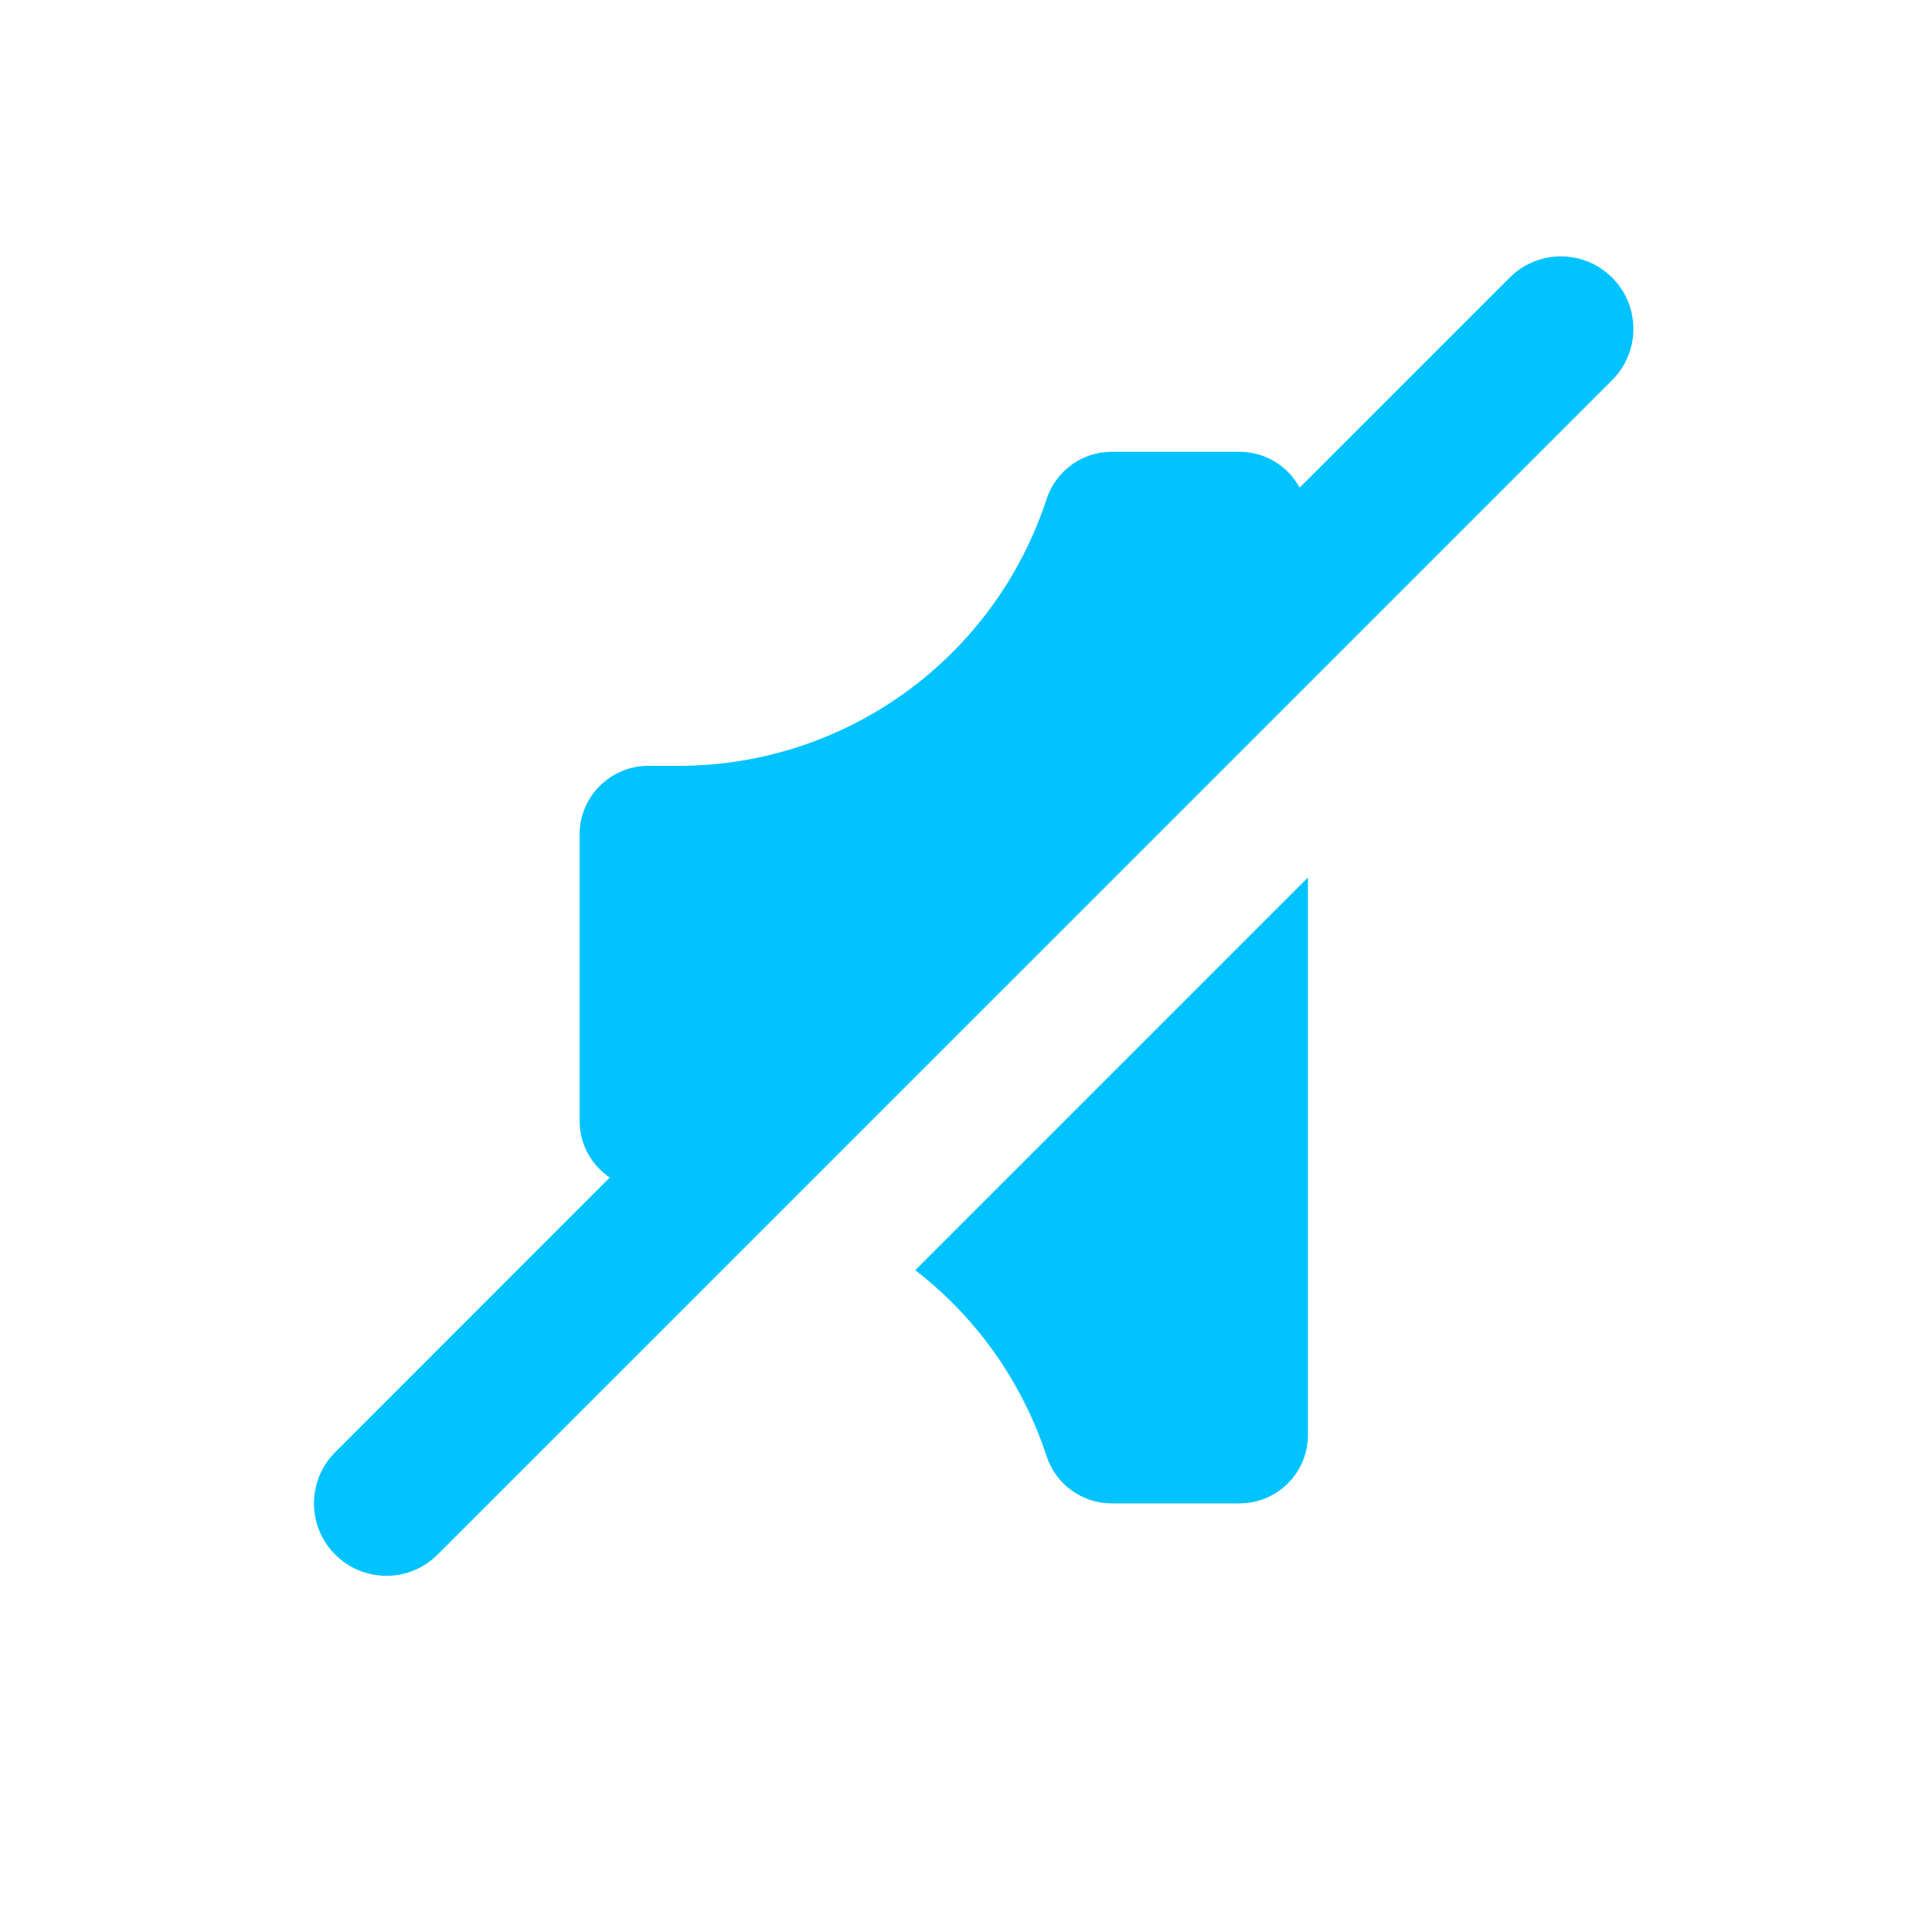
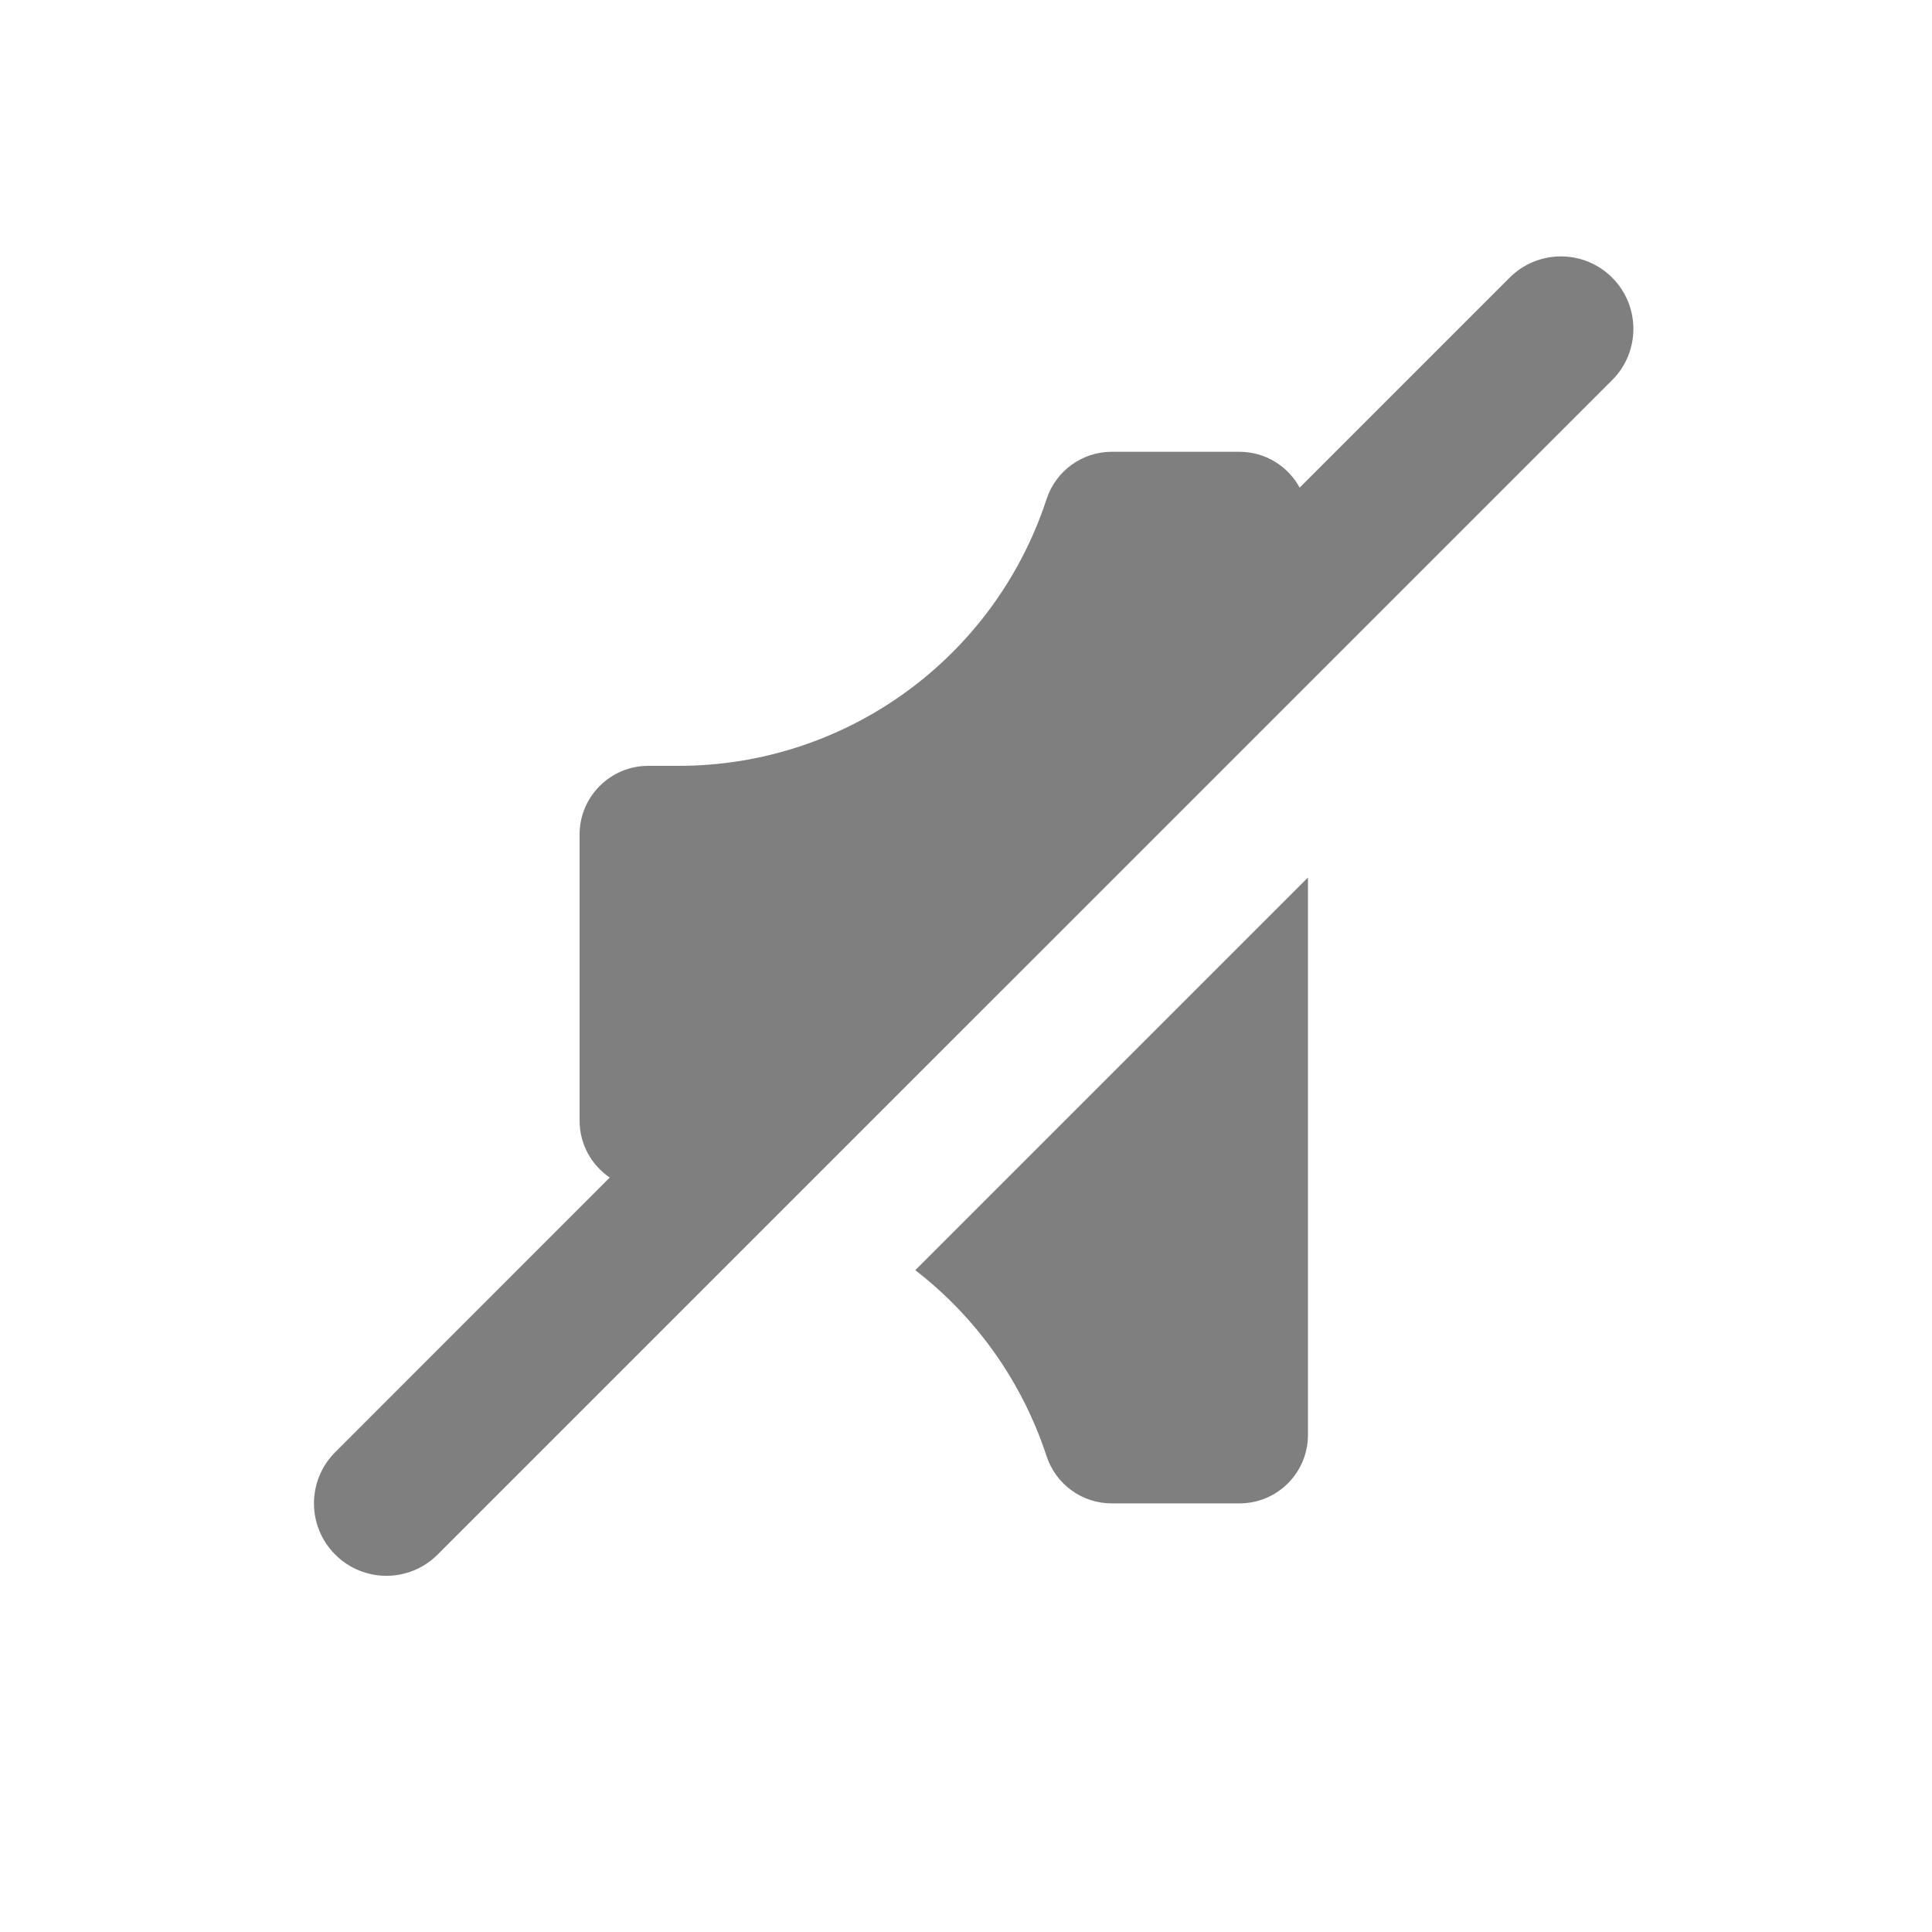
<svg xmlns="http://www.w3.org/2000/svg" width="20px" height="20px" viewBox="0 0 20 20" version="1.1">
  <g id="Sound/Effects/Mute" stroke="none" stroke-width="1" fill="none" fill-rule="evenodd">
-     <path fill="#00c3ff" d="M13.454,5.048 L15.628,2.874 C15.921,2.581 16.396,2.581 16.689,2.874 C16.982,3.167 16.982,3.642 16.689,3.935 L4.53,16.093 C4.237,16.386 3.763,16.386 3.47,16.093 C3.177,15.8 3.177,15.326 3.47,15.033 L6.312,12.19 C6.124,12.062 6,11.846 6,11.603 L6,8.637 C6,8.247 6.319,7.928 6.71,7.928 L7.025,7.928 C8.758,7.928 10.294,6.814 10.834,5.167 C10.93,4.874 11.202,4.677 11.508,4.677 L12.831,4.677 C13.1,4.677 13.334,4.827 13.454,5.048 Z M13.54,9.084 L13.54,14.853 C13.54,15.246 13.223,15.563 12.831,15.563 L11.508,15.563 C11.202,15.563 10.93,15.366 10.834,15.074 C10.577,14.291 10.096,13.628 9.475,13.149 L13.54,9.084 Z" id="path-1" />
+     <path fill="#7F7F7F" d="M13.454,5.048 L15.628,2.874 C15.921,2.581 16.396,2.581 16.689,2.874 C16.982,3.167 16.982,3.642 16.689,3.935 L4.53,16.093 C4.237,16.386 3.763,16.386 3.47,16.093 C3.177,15.8 3.177,15.326 3.47,15.033 L6.312,12.19 C6.124,12.062 6,11.846 6,11.603 L6,8.637 C6,8.247 6.319,7.928 6.71,7.928 L7.025,7.928 C8.758,7.928 10.294,6.814 10.834,5.167 C10.93,4.874 11.202,4.677 11.508,4.677 L12.831,4.677 C13.1,4.677 13.334,4.827 13.454,5.048 Z M13.54,9.084 L13.54,14.853 C13.54,15.246 13.223,15.563 12.831,15.563 L11.508,15.563 C11.202,15.563 10.93,15.366 10.834,15.074 C10.577,14.291 10.096,13.628 9.475,13.149 L13.54,9.084 Z" id="path-1" />
  </g>
</svg>
